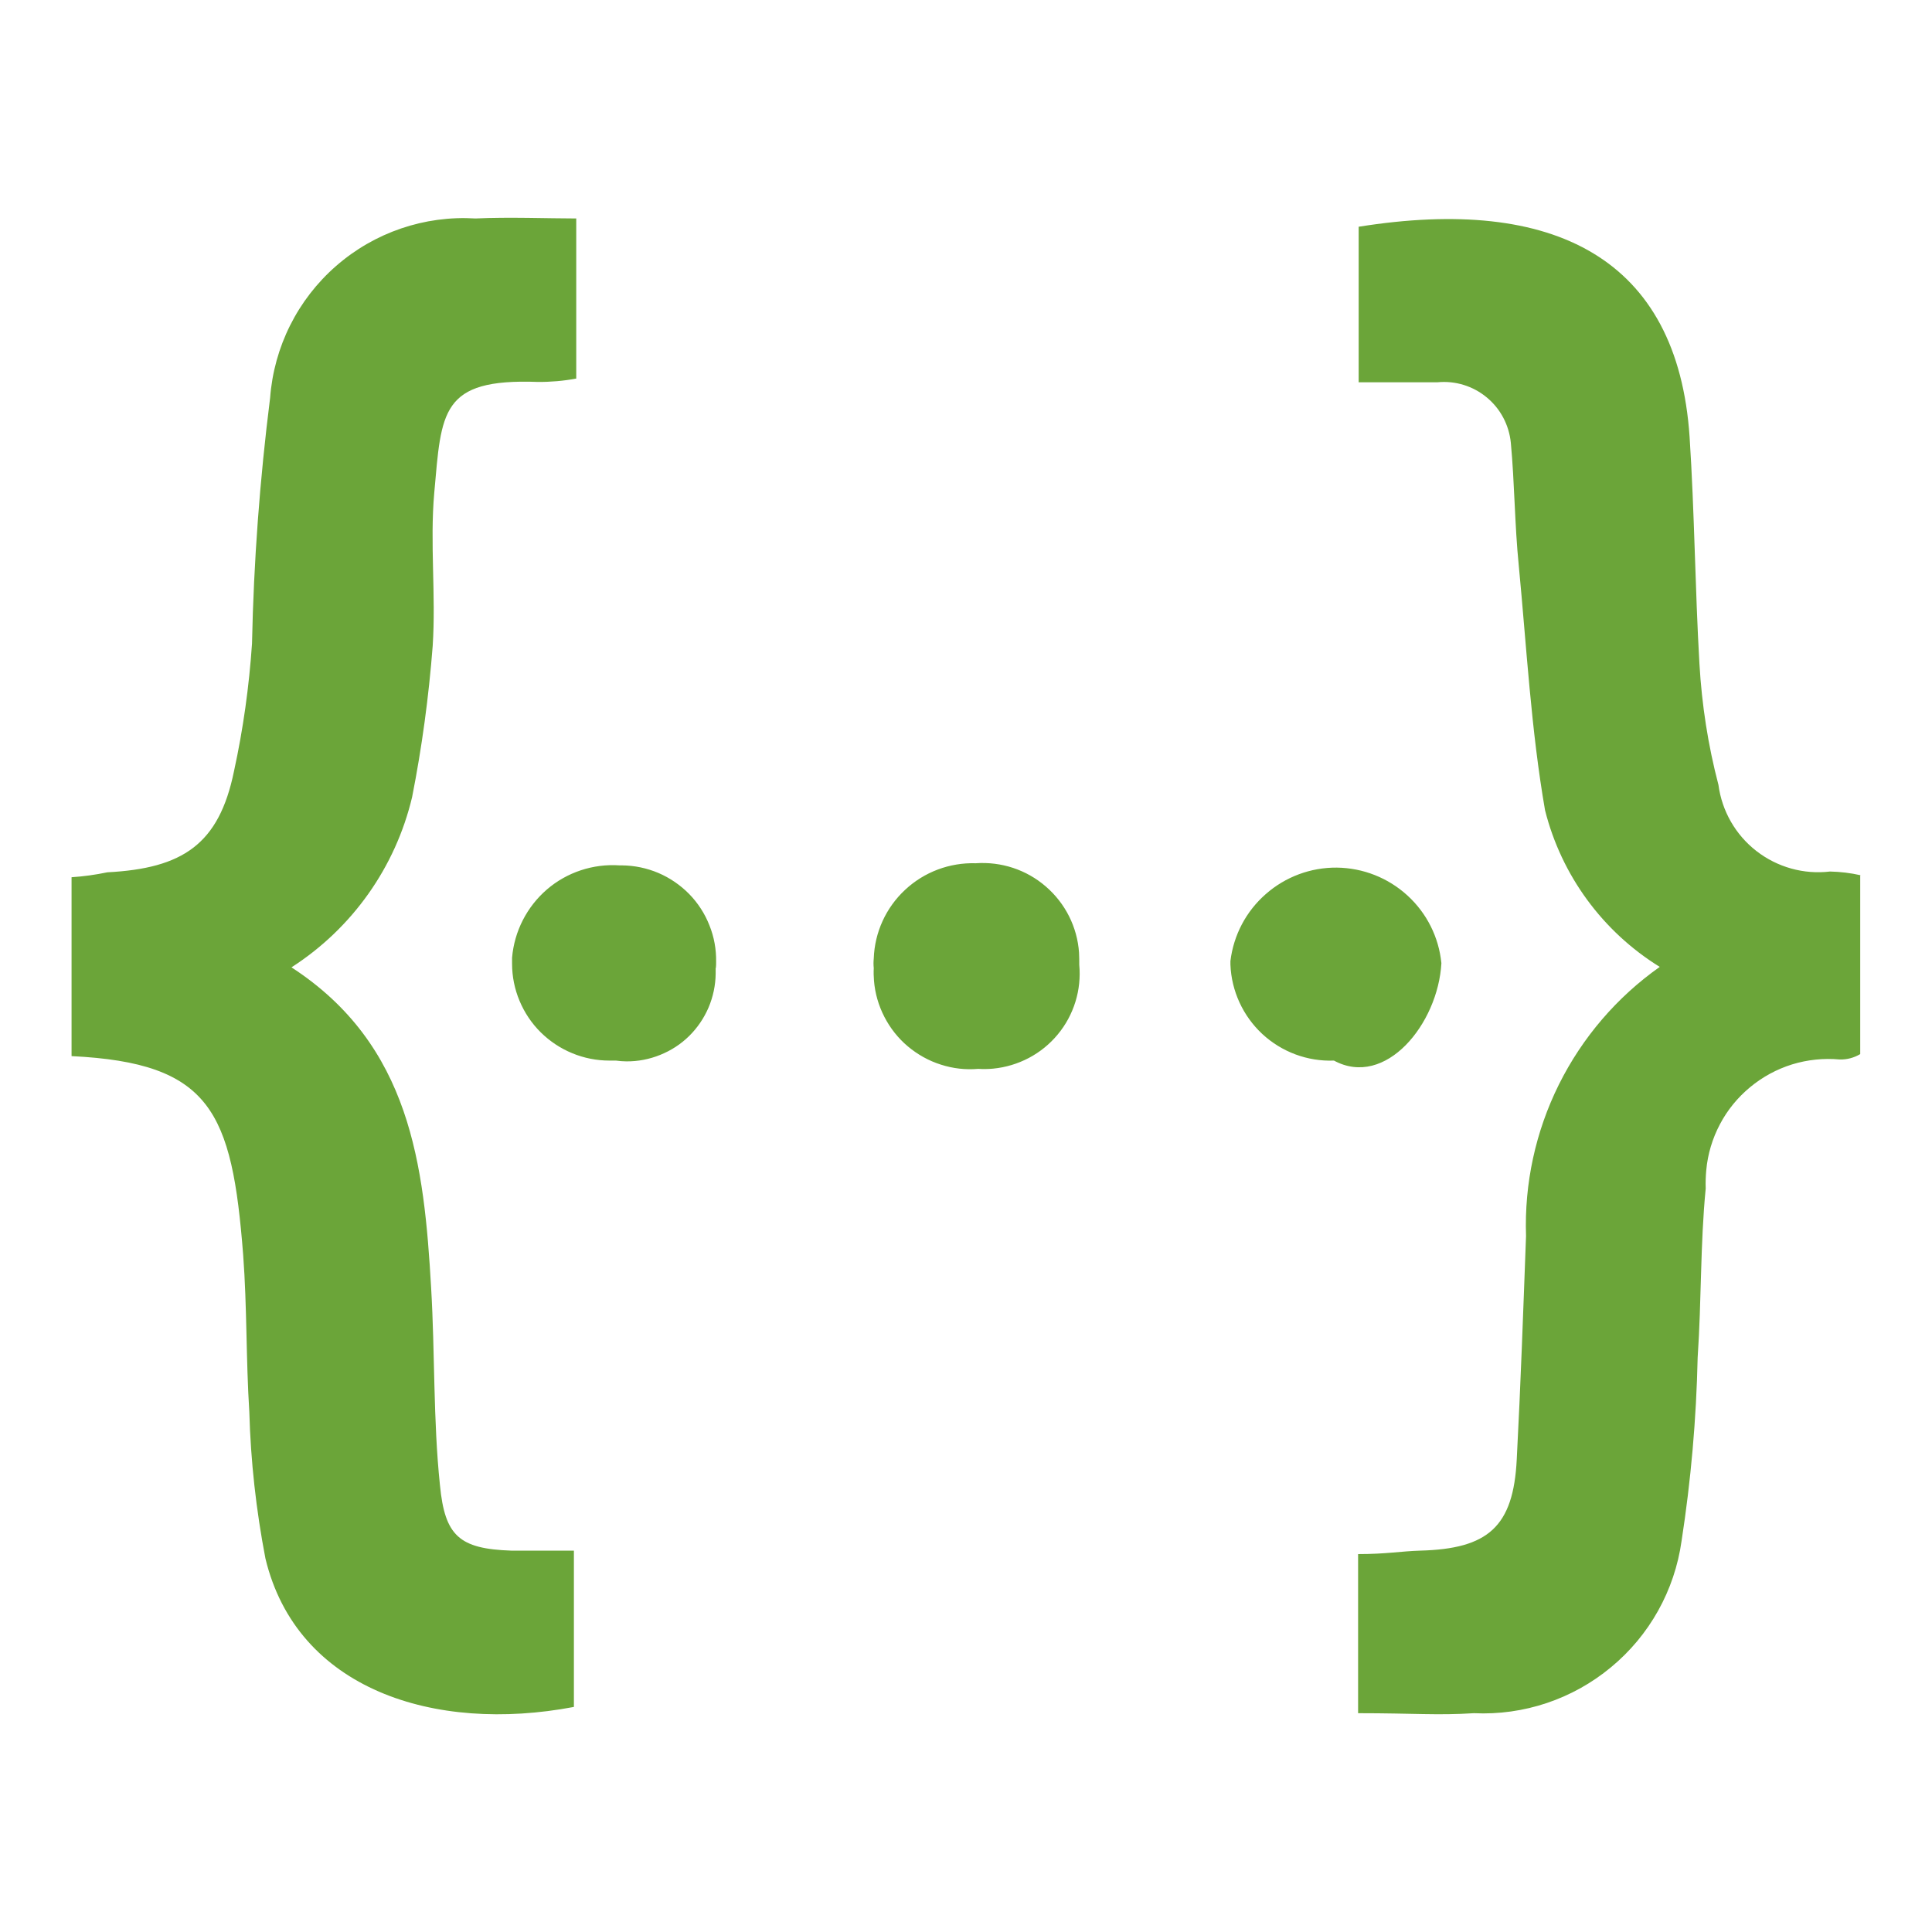
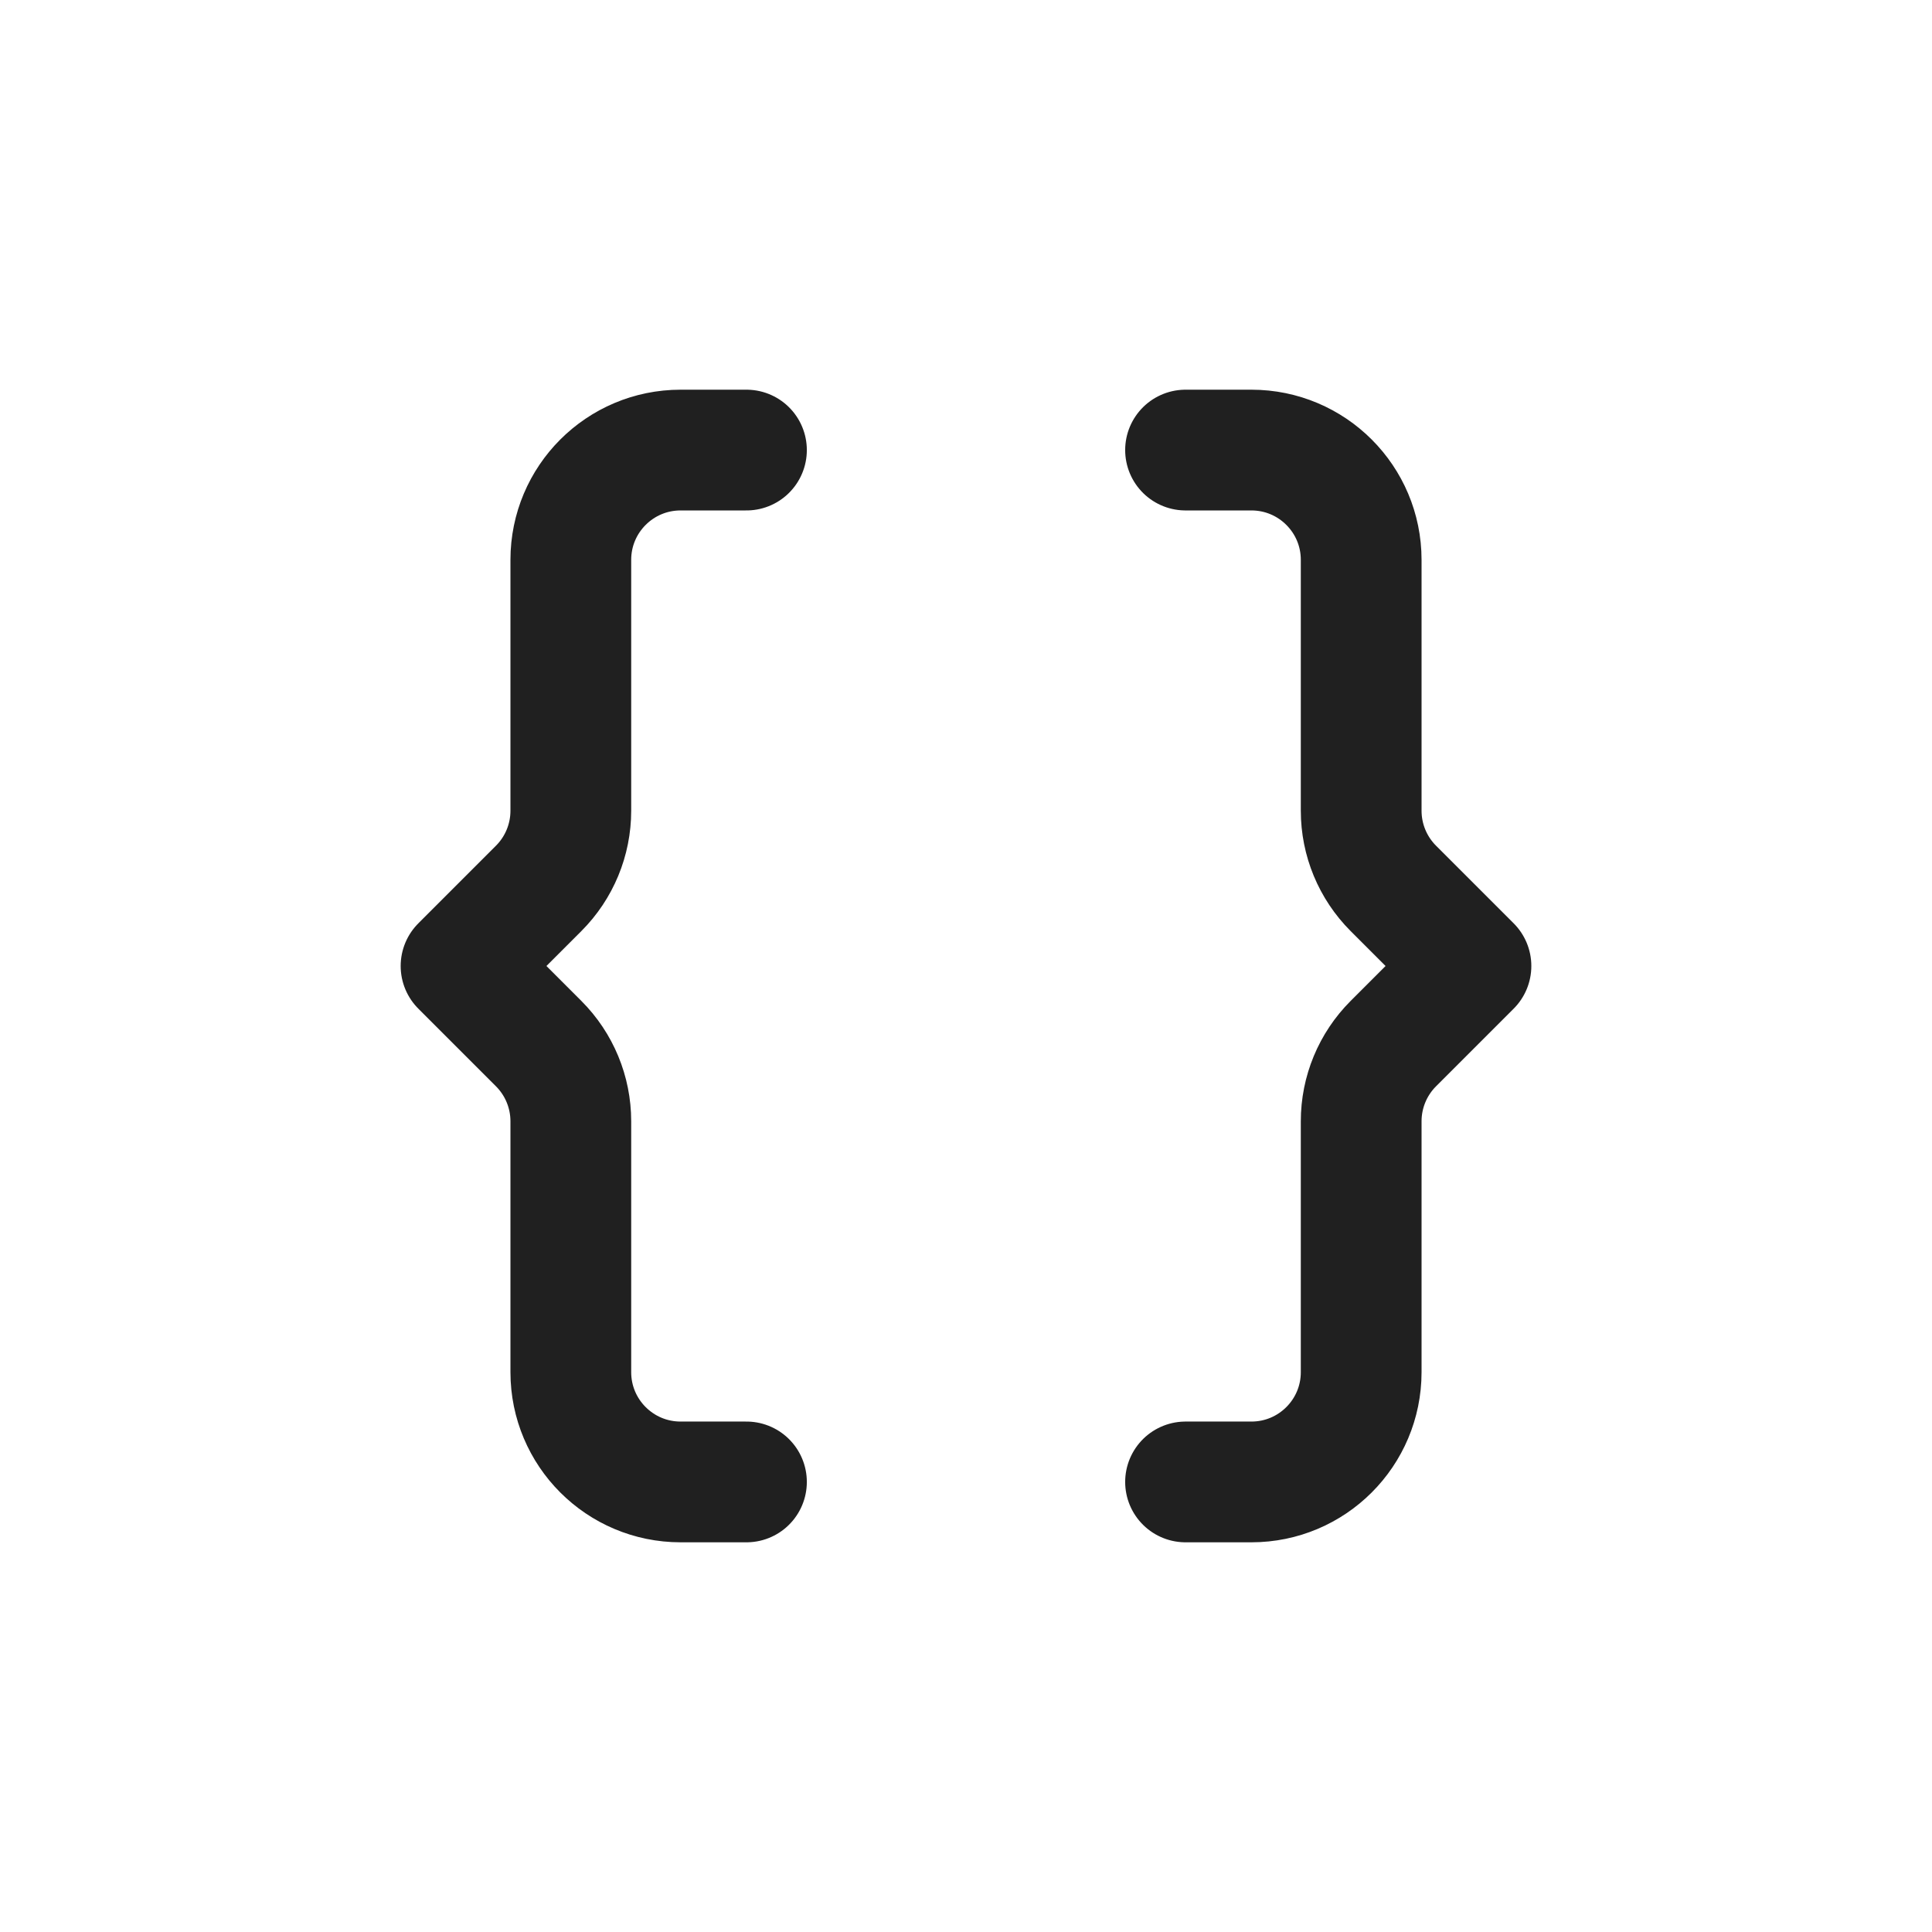
- <svg xmlns="http://www.w3.org/2000/svg" width="32" height="32" viewBox="7.62 7.386 17.28 17.28" fill="#6BA539">
-   <path d="M11.504 11.794C11.464 12.244 11.52 12.706 11.49 13.164C11.455 13.617 11.394 14.069 11.306 14.515C11.157 15.143 10.77 15.689 10.227 16.038C11.295 16.732 11.413 17.81 11.476 18.903C11.511 19.493 11.494 20.087 11.555 20.67C11.599 21.123 11.727 21.239 12.193 21.255H12.753V22.653C11.504 22.89 10.275 22.495 9.994 21.325C9.911 20.893 9.862 20.455 9.85 20.015C9.82 19.547 9.83 19.08 9.795 18.611C9.695 17.327 9.507 16.893 8.26 16.832V15.232C8.368 15.225 8.475 15.21 8.58 15.188C9.254 15.153 9.579 14.938 9.713 14.283C9.795 13.907 9.848 13.526 9.874 13.143C9.889 12.408 9.944 11.674 10.036 10.944C10.07 10.489 10.282 10.065 10.626 9.765C10.969 9.465 11.417 9.312 11.873 9.34C12.175 9.326 12.521 9.34 12.774 9.34V10.772C12.66 10.793 12.545 10.803 12.43 10.802C11.559 10.77 11.569 11.069 11.504 11.794ZM14.021 16.043V16.094C14.02 16.198 13.998 16.301 13.958 16.396C13.917 16.492 13.858 16.579 13.784 16.652C13.71 16.725 13.622 16.782 13.525 16.821C13.429 16.86 13.326 16.88 13.222 16.879C13.191 16.879 13.16 16.876 13.129 16.872H13.071C12.957 16.872 12.844 16.85 12.738 16.806C12.633 16.763 12.537 16.699 12.456 16.619C12.375 16.539 12.311 16.443 12.267 16.338C12.223 16.233 12.2 16.12 12.2 16.006V15.952C12.22 15.716 12.332 15.497 12.511 15.342C12.691 15.187 12.925 15.11 13.162 15.126H13.182C13.295 15.127 13.405 15.15 13.509 15.194C13.612 15.238 13.705 15.302 13.784 15.382C13.862 15.462 13.924 15.557 13.965 15.662C14.007 15.766 14.027 15.877 14.025 15.989C14.025 16.007 14.025 16.025 14.023 16.043H14.021ZM17.273 16.015C17.294 16.24 17.225 16.465 17.08 16.639C16.936 16.813 16.728 16.922 16.503 16.944C16.459 16.948 16.414 16.949 16.37 16.946C16.257 16.956 16.143 16.943 16.035 16.908C15.927 16.874 15.827 16.818 15.74 16.745C15.653 16.672 15.582 16.582 15.53 16.481C15.478 16.38 15.446 16.27 15.437 16.157C15.434 16.119 15.433 16.082 15.435 16.045C15.432 16.017 15.432 15.988 15.435 15.959C15.443 15.725 15.544 15.504 15.715 15.345C15.886 15.185 16.113 15.1 16.347 15.107C16.576 15.091 16.801 15.165 16.974 15.315C17.148 15.465 17.255 15.677 17.271 15.906C17.273 15.943 17.273 15.978 17.273 16.015ZM20.512 16.001C20.482 16.542 20.013 17.122 19.551 16.872C19.314 16.881 19.084 16.795 18.91 16.634C18.737 16.473 18.634 16.249 18.625 16.013V15.982C18.653 15.75 18.765 15.537 18.941 15.383C19.117 15.228 19.343 15.144 19.577 15.146C19.811 15.149 20.035 15.237 20.208 15.395C20.381 15.553 20.489 15.768 20.512 16.001ZM24.258 15.219V16.814C24.202 16.847 24.139 16.864 24.074 16.862C23.931 16.849 23.786 16.864 23.649 16.906C23.511 16.949 23.384 17.018 23.273 17.11C23.162 17.202 23.07 17.314 23.003 17.442C22.936 17.569 22.894 17.708 22.881 17.852C22.876 17.906 22.874 17.961 22.876 18.016C22.827 18.516 22.839 19.015 22.804 19.528C22.792 20.078 22.744 20.626 22.66 21.169C22.598 21.611 22.373 22.014 22.029 22.298C21.686 22.583 21.248 22.73 20.803 22.709C20.475 22.73 20.266 22.709 19.767 22.709V21.286C20.018 21.286 20.153 21.26 20.322 21.255C20.93 21.239 21.156 21.042 21.186 20.438C21.221 19.774 21.244 19.11 21.269 18.441C21.253 17.972 21.354 17.507 21.563 17.086C21.772 16.666 22.082 16.304 22.465 16.034C21.954 15.718 21.586 15.216 21.439 14.633C21.314 13.914 21.274 13.173 21.204 12.444C21.167 12.077 21.167 11.71 21.133 11.346C21.117 11.187 21.04 11.041 20.917 10.94C20.794 10.838 20.636 10.79 20.478 10.805H19.772V9.414C21.52 9.135 22.625 9.695 22.732 11.295C22.776 11.97 22.781 12.651 22.82 13.324C22.841 13.689 22.897 14.052 22.99 14.406C23.021 14.64 23.143 14.853 23.33 14.998C23.517 15.143 23.753 15.209 23.988 15.181C24.08 15.183 24.171 15.194 24.26 15.214L24.258 15.219Z" />
+ <svg xmlns="http://www.w3.org/2000/svg" width="24" height="24" viewBox="-3 -3 22 22" fill="none" stroke="#202020" stroke-width="1.375" stroke-linecap="round" stroke-linejoin="round">
+   <path d="M5.5 2.125L4.75 2.125A1.25 1.25 0 0 0 3.5 3.375L3.5 6.232A1.25 1.25 0 0 1 3.134 7.116L2.25 8L3.134 8.884A1.25 1.25 0 0 1 3.5 9.768L3.5 12.625A1.25 1.25 0 0 0 4.75 13.875L5.5 13.875" />
+   <path d="M10.5 2.125L11.25 2.125A1.25 1.25 0 0 1 12.5 3.375L12.5 6.232A1.25 1.25 0 0 0 12.866 7.116L13.75 8L12.866 8.884A1.25 1.25 0 0 0 12.5 9.768L12.5 12.625A1.25 1.25 0 0 1 11.25 13.875L10.5 13.875" />
</svg>
